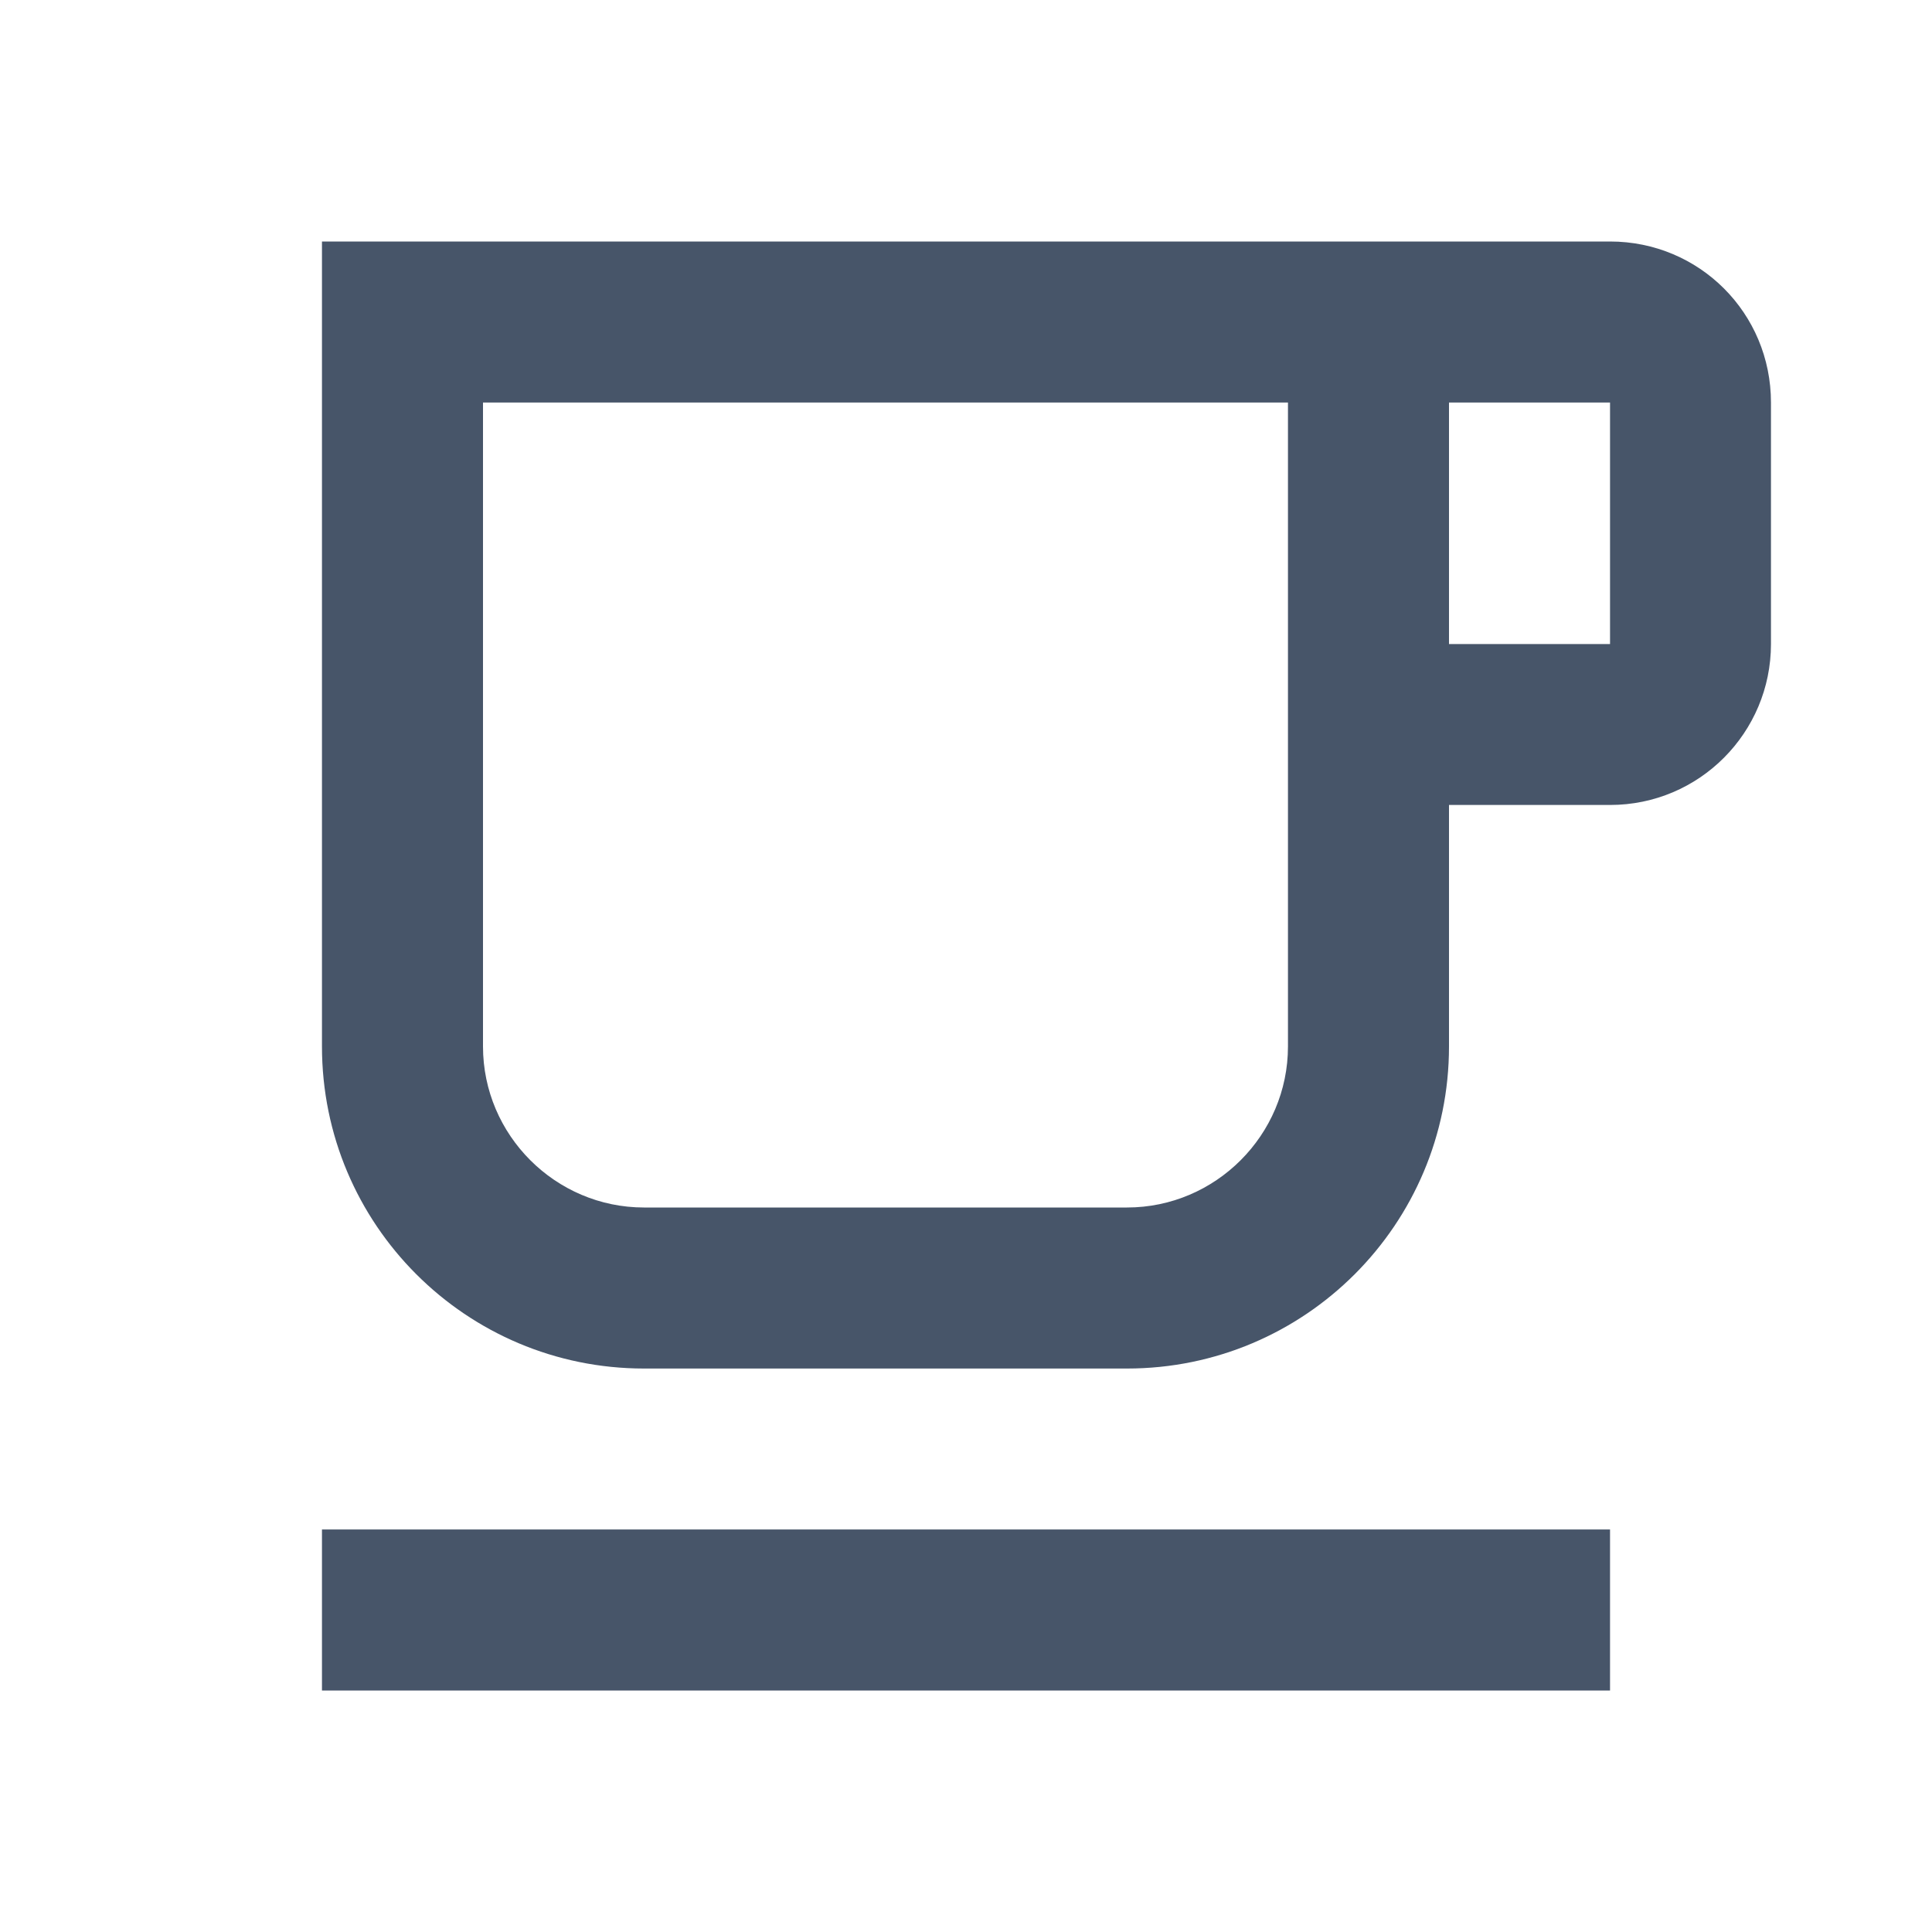
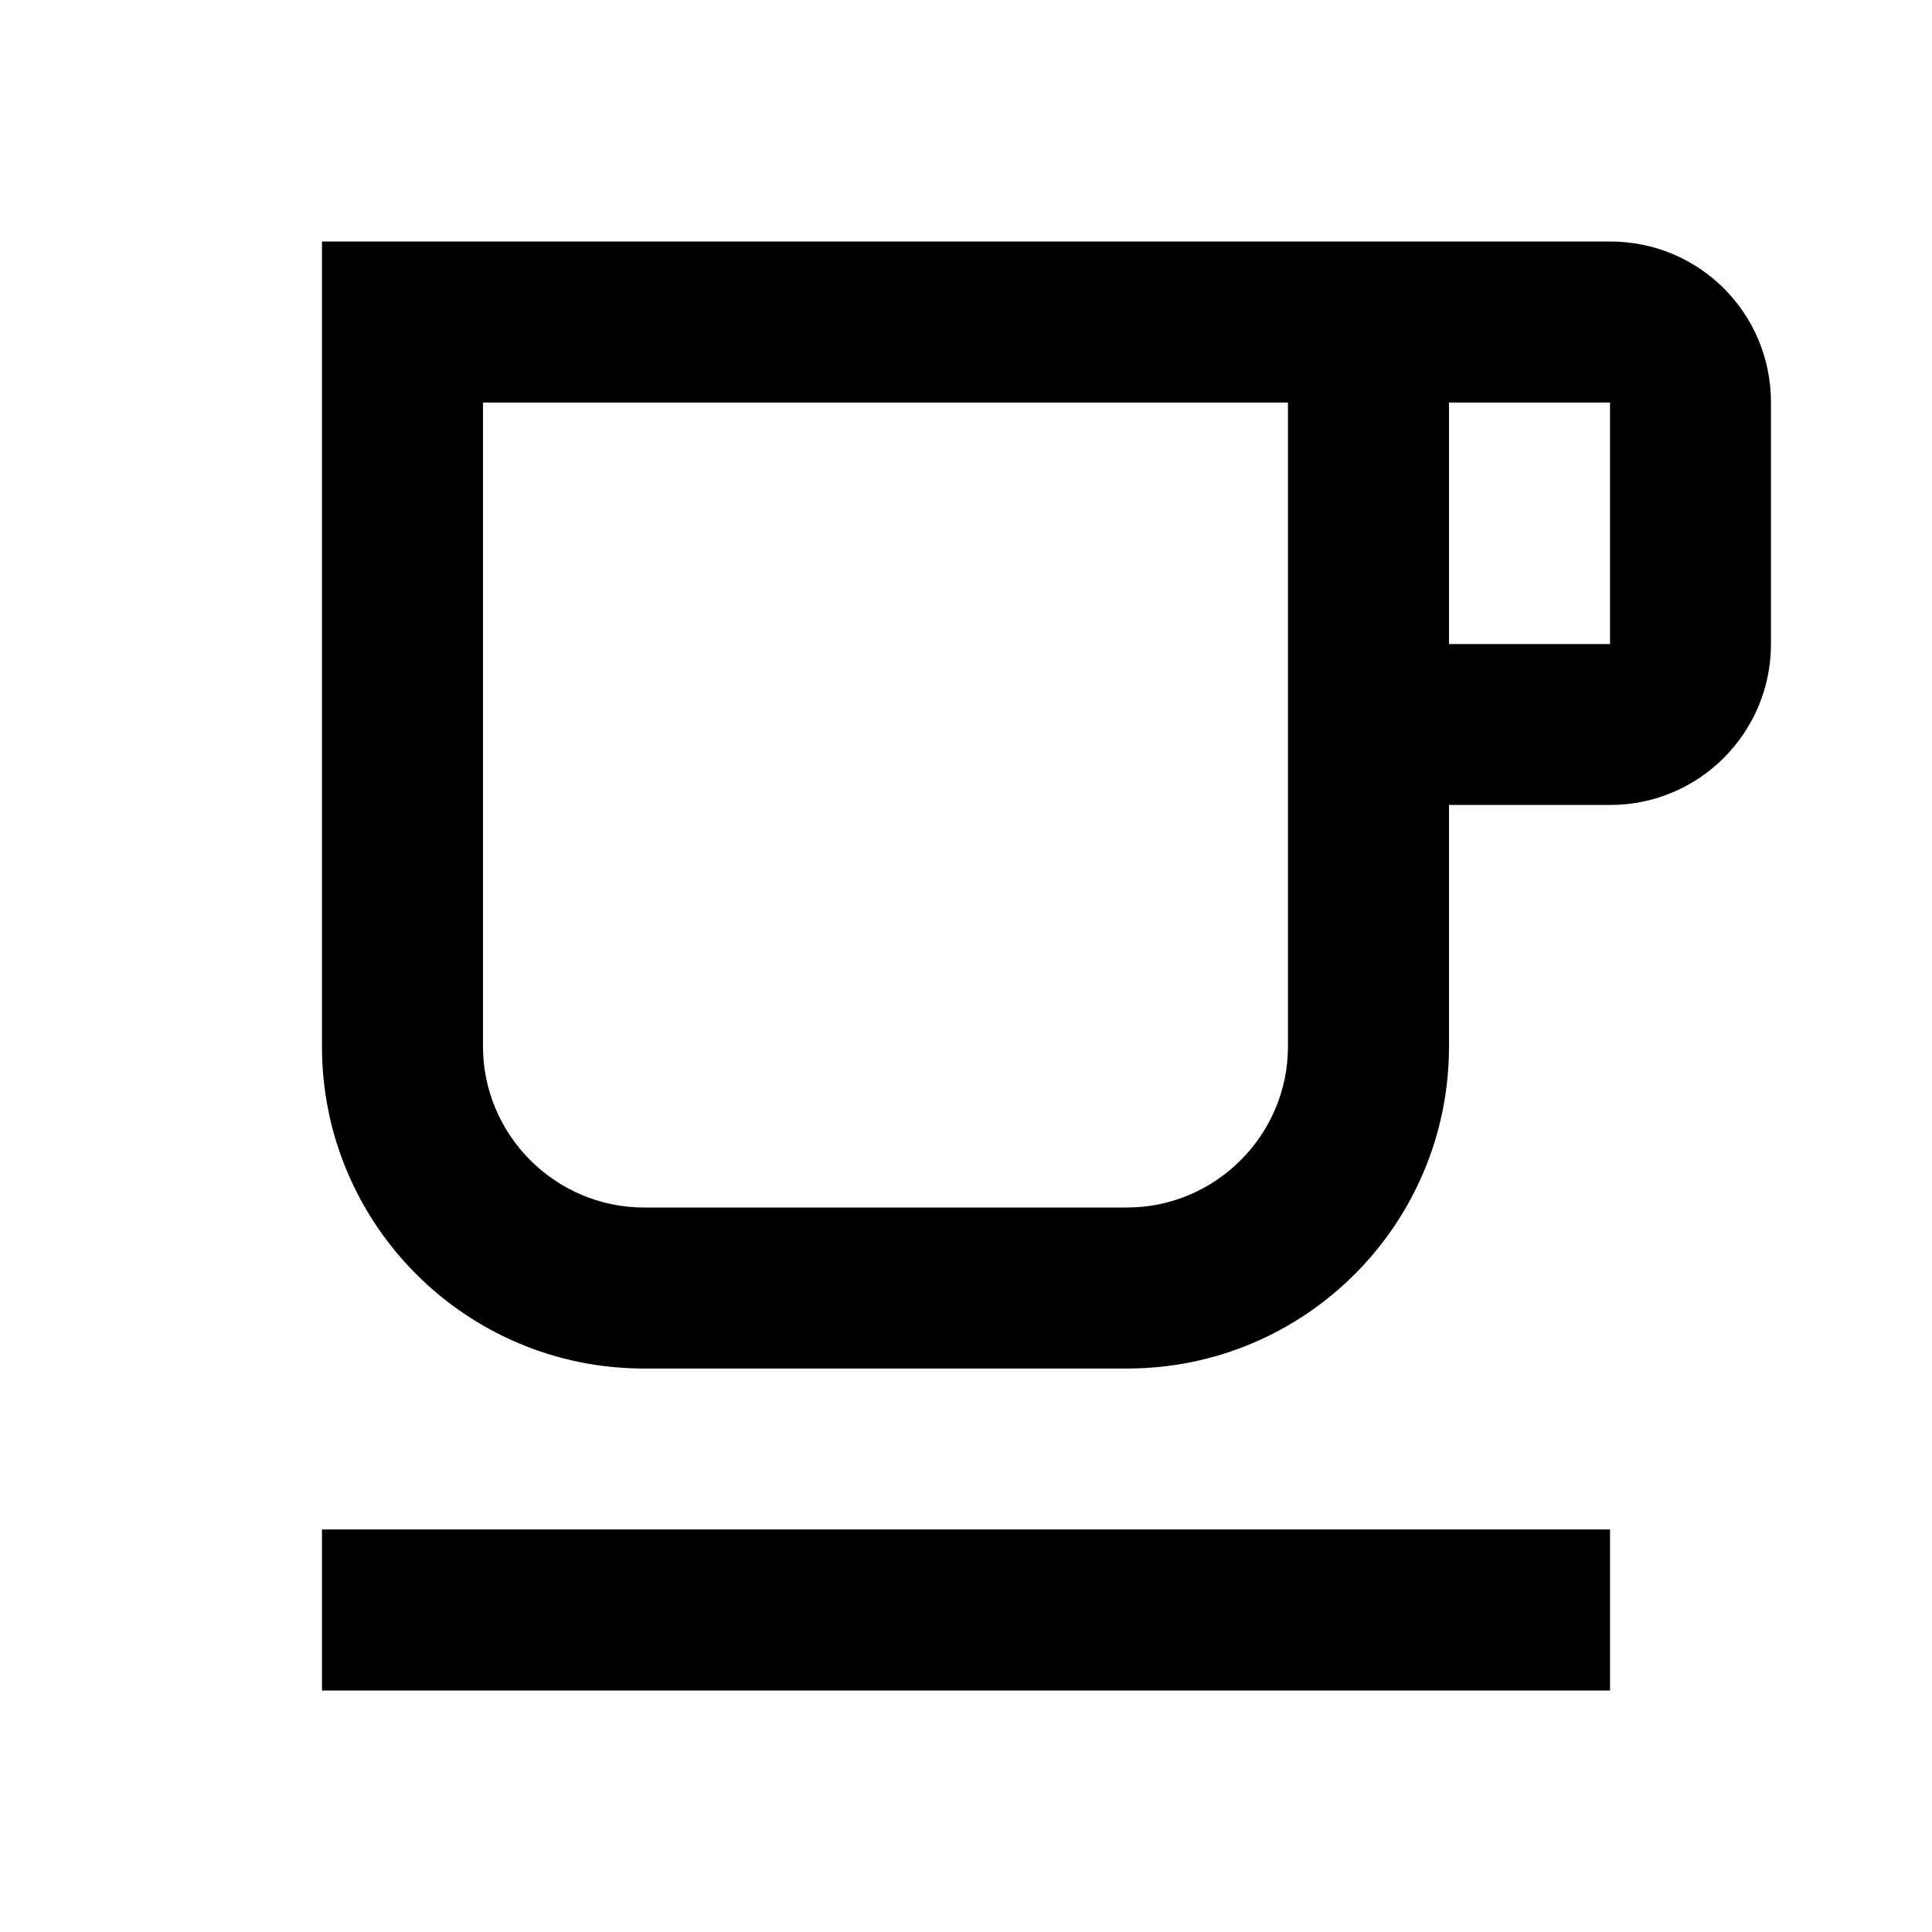
<svg xmlns="http://www.w3.org/2000/svg" width="20" height="20" viewBox="0 0 20 20">
-   <path d="M3.333 15.833H16.667V17.5H3.333V15.833ZM16.667 2.5H3.333V10.833C3.333 12.675 4.825 14.167 6.667 14.167H11.667C13.508 14.167 15 12.675 15 10.833V8.333H16.667C17.592 8.333 18.333 7.583 18.333 6.667V4.167C18.333 3.242 17.592 2.5 16.667 2.5ZM13.333 10.833C13.333 11.75 12.583 12.5 11.667 12.5H6.667C5.75 12.5 5 11.75 5 10.833V4.167H13.333V10.833ZM16.667 6.667H15V4.167H16.667V6.667Z" fill="#475569" />
+   <path d="M3.333 15.833H16.667V17.5H3.333V15.833ZM16.667 2.5H3.333V10.833C3.333 12.675 4.825 14.167 6.667 14.167H11.667C13.508 14.167 15 12.675 15 10.833V8.333H16.667C17.592 8.333 18.333 7.583 18.333 6.667V4.167C18.333 3.242 17.592 2.5 16.667 2.5ZM13.333 10.833C13.333 11.75 12.583 12.5 11.667 12.5H6.667C5.75 12.5 5 11.75 5 10.833V4.167H13.333V10.833ZM16.667 6.667H15V4.167H16.667V6.667Z" />
</svg>
